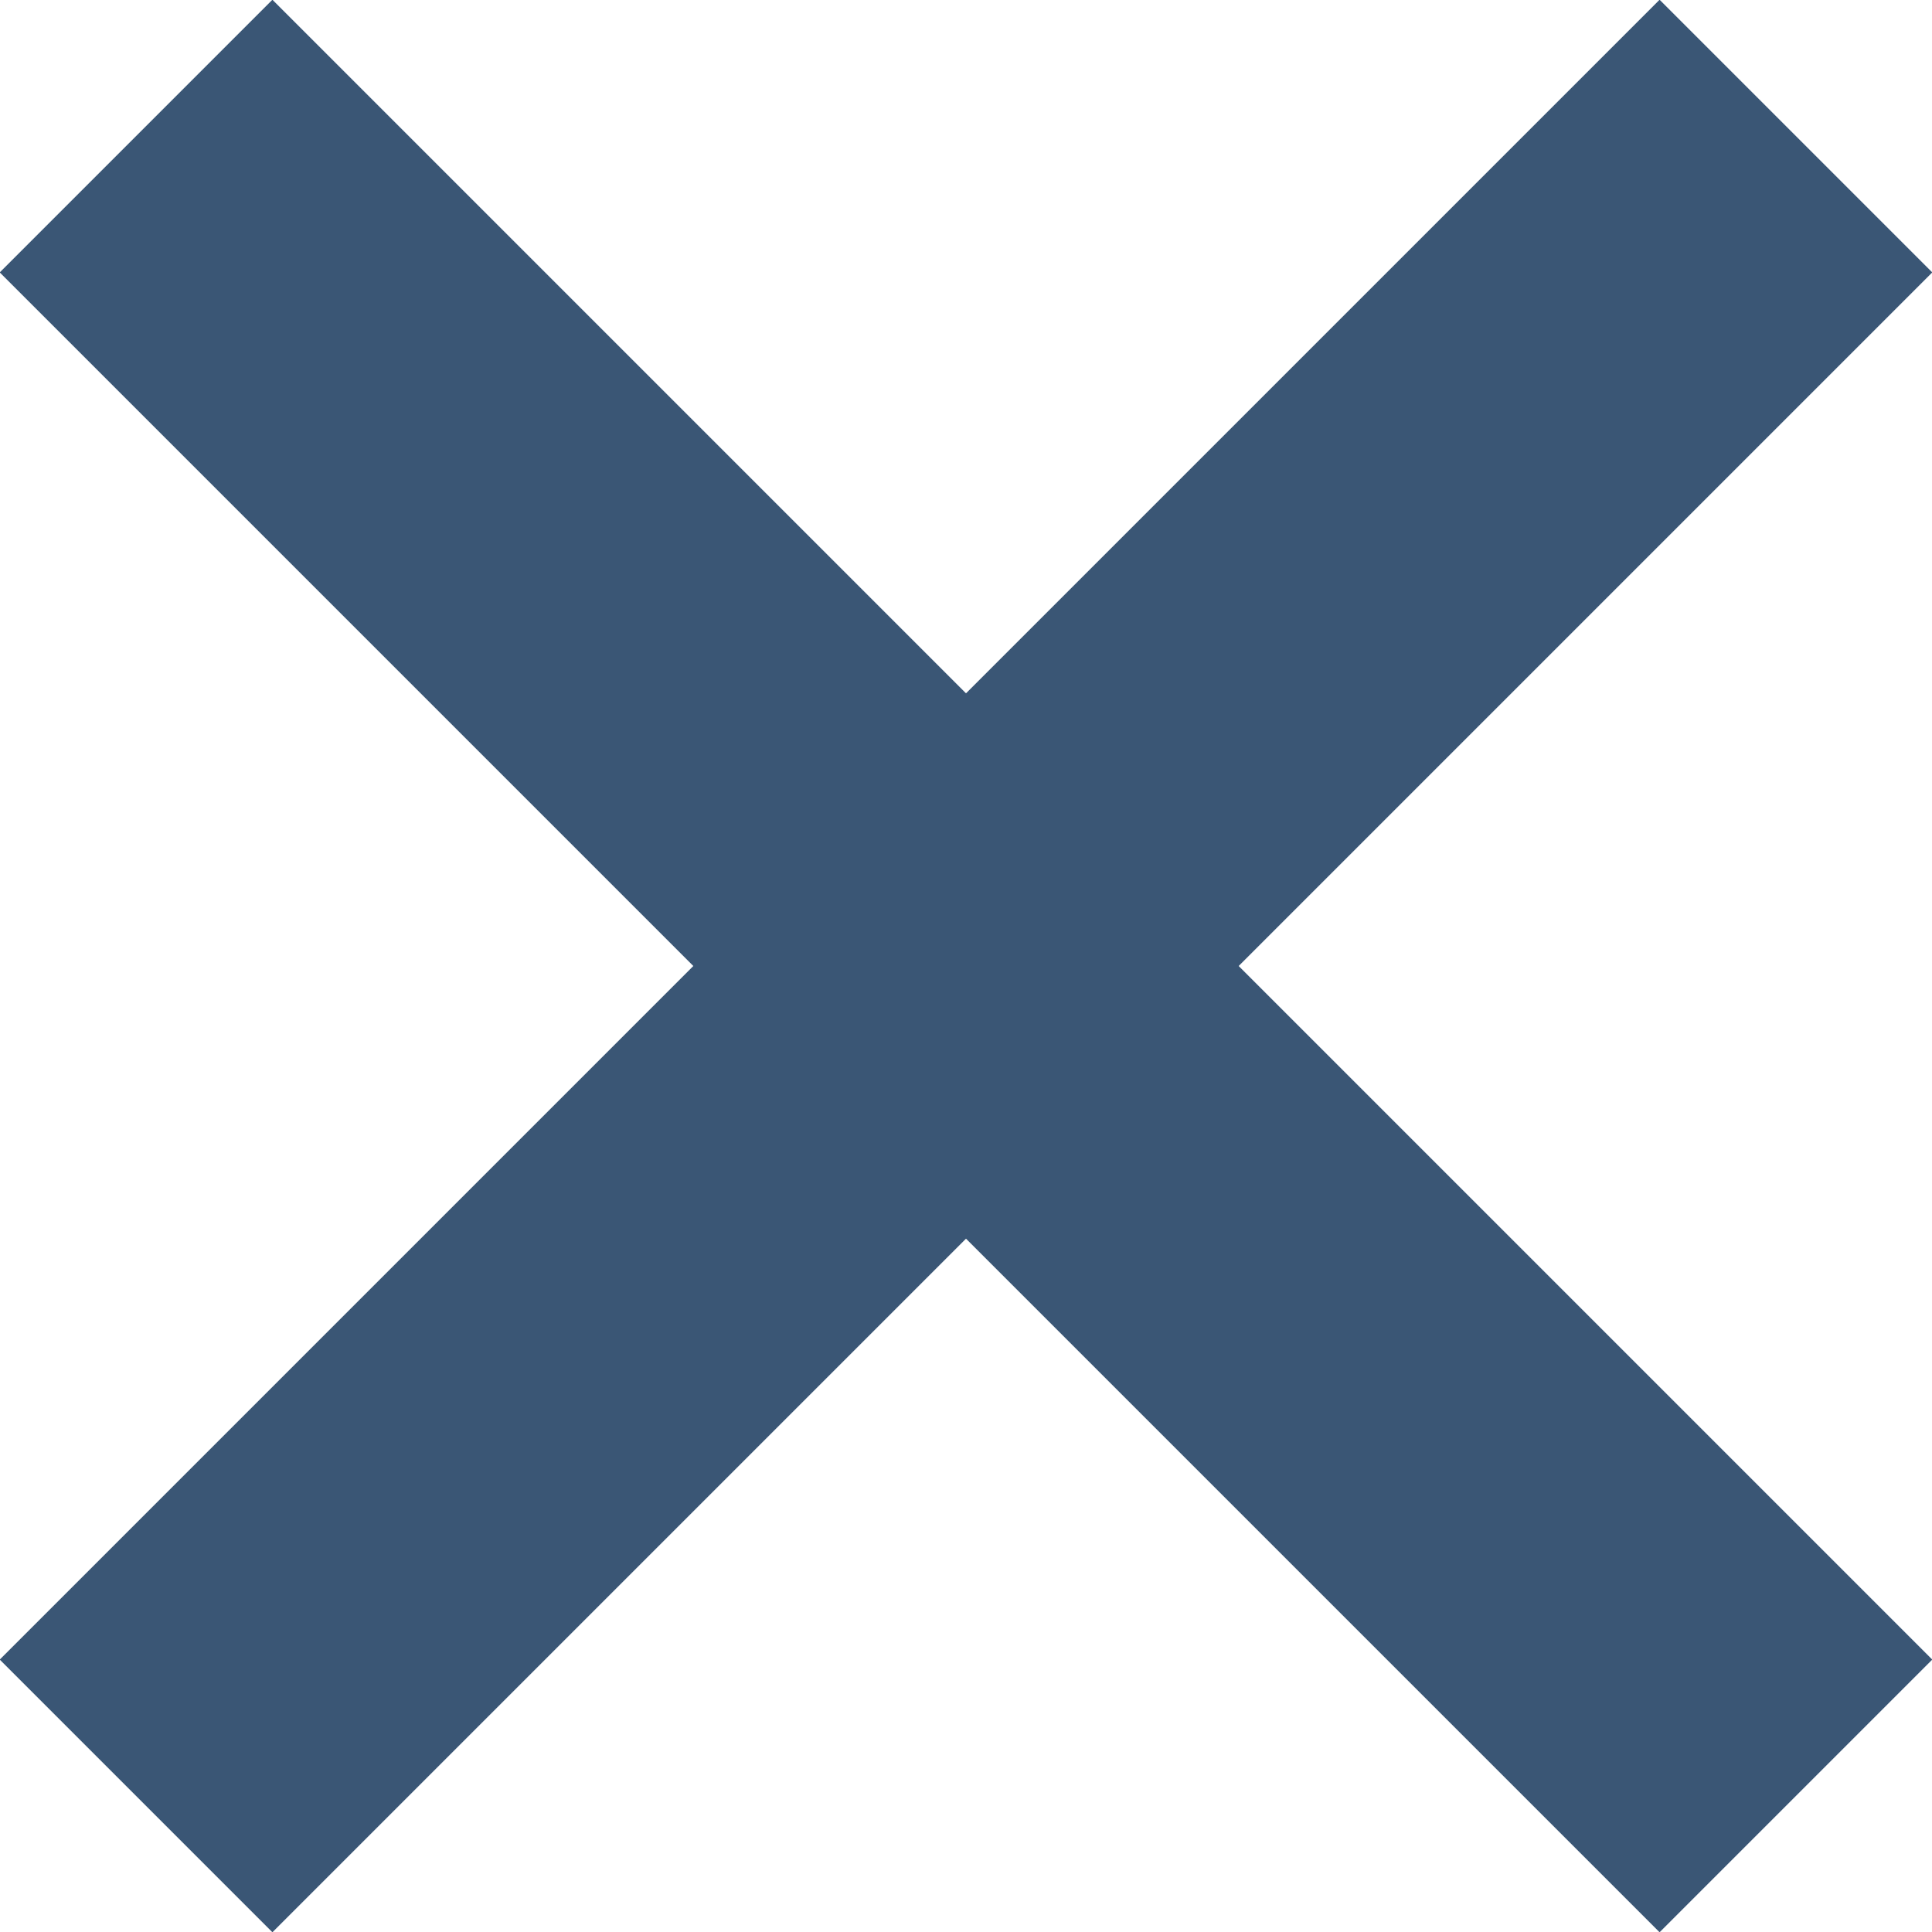
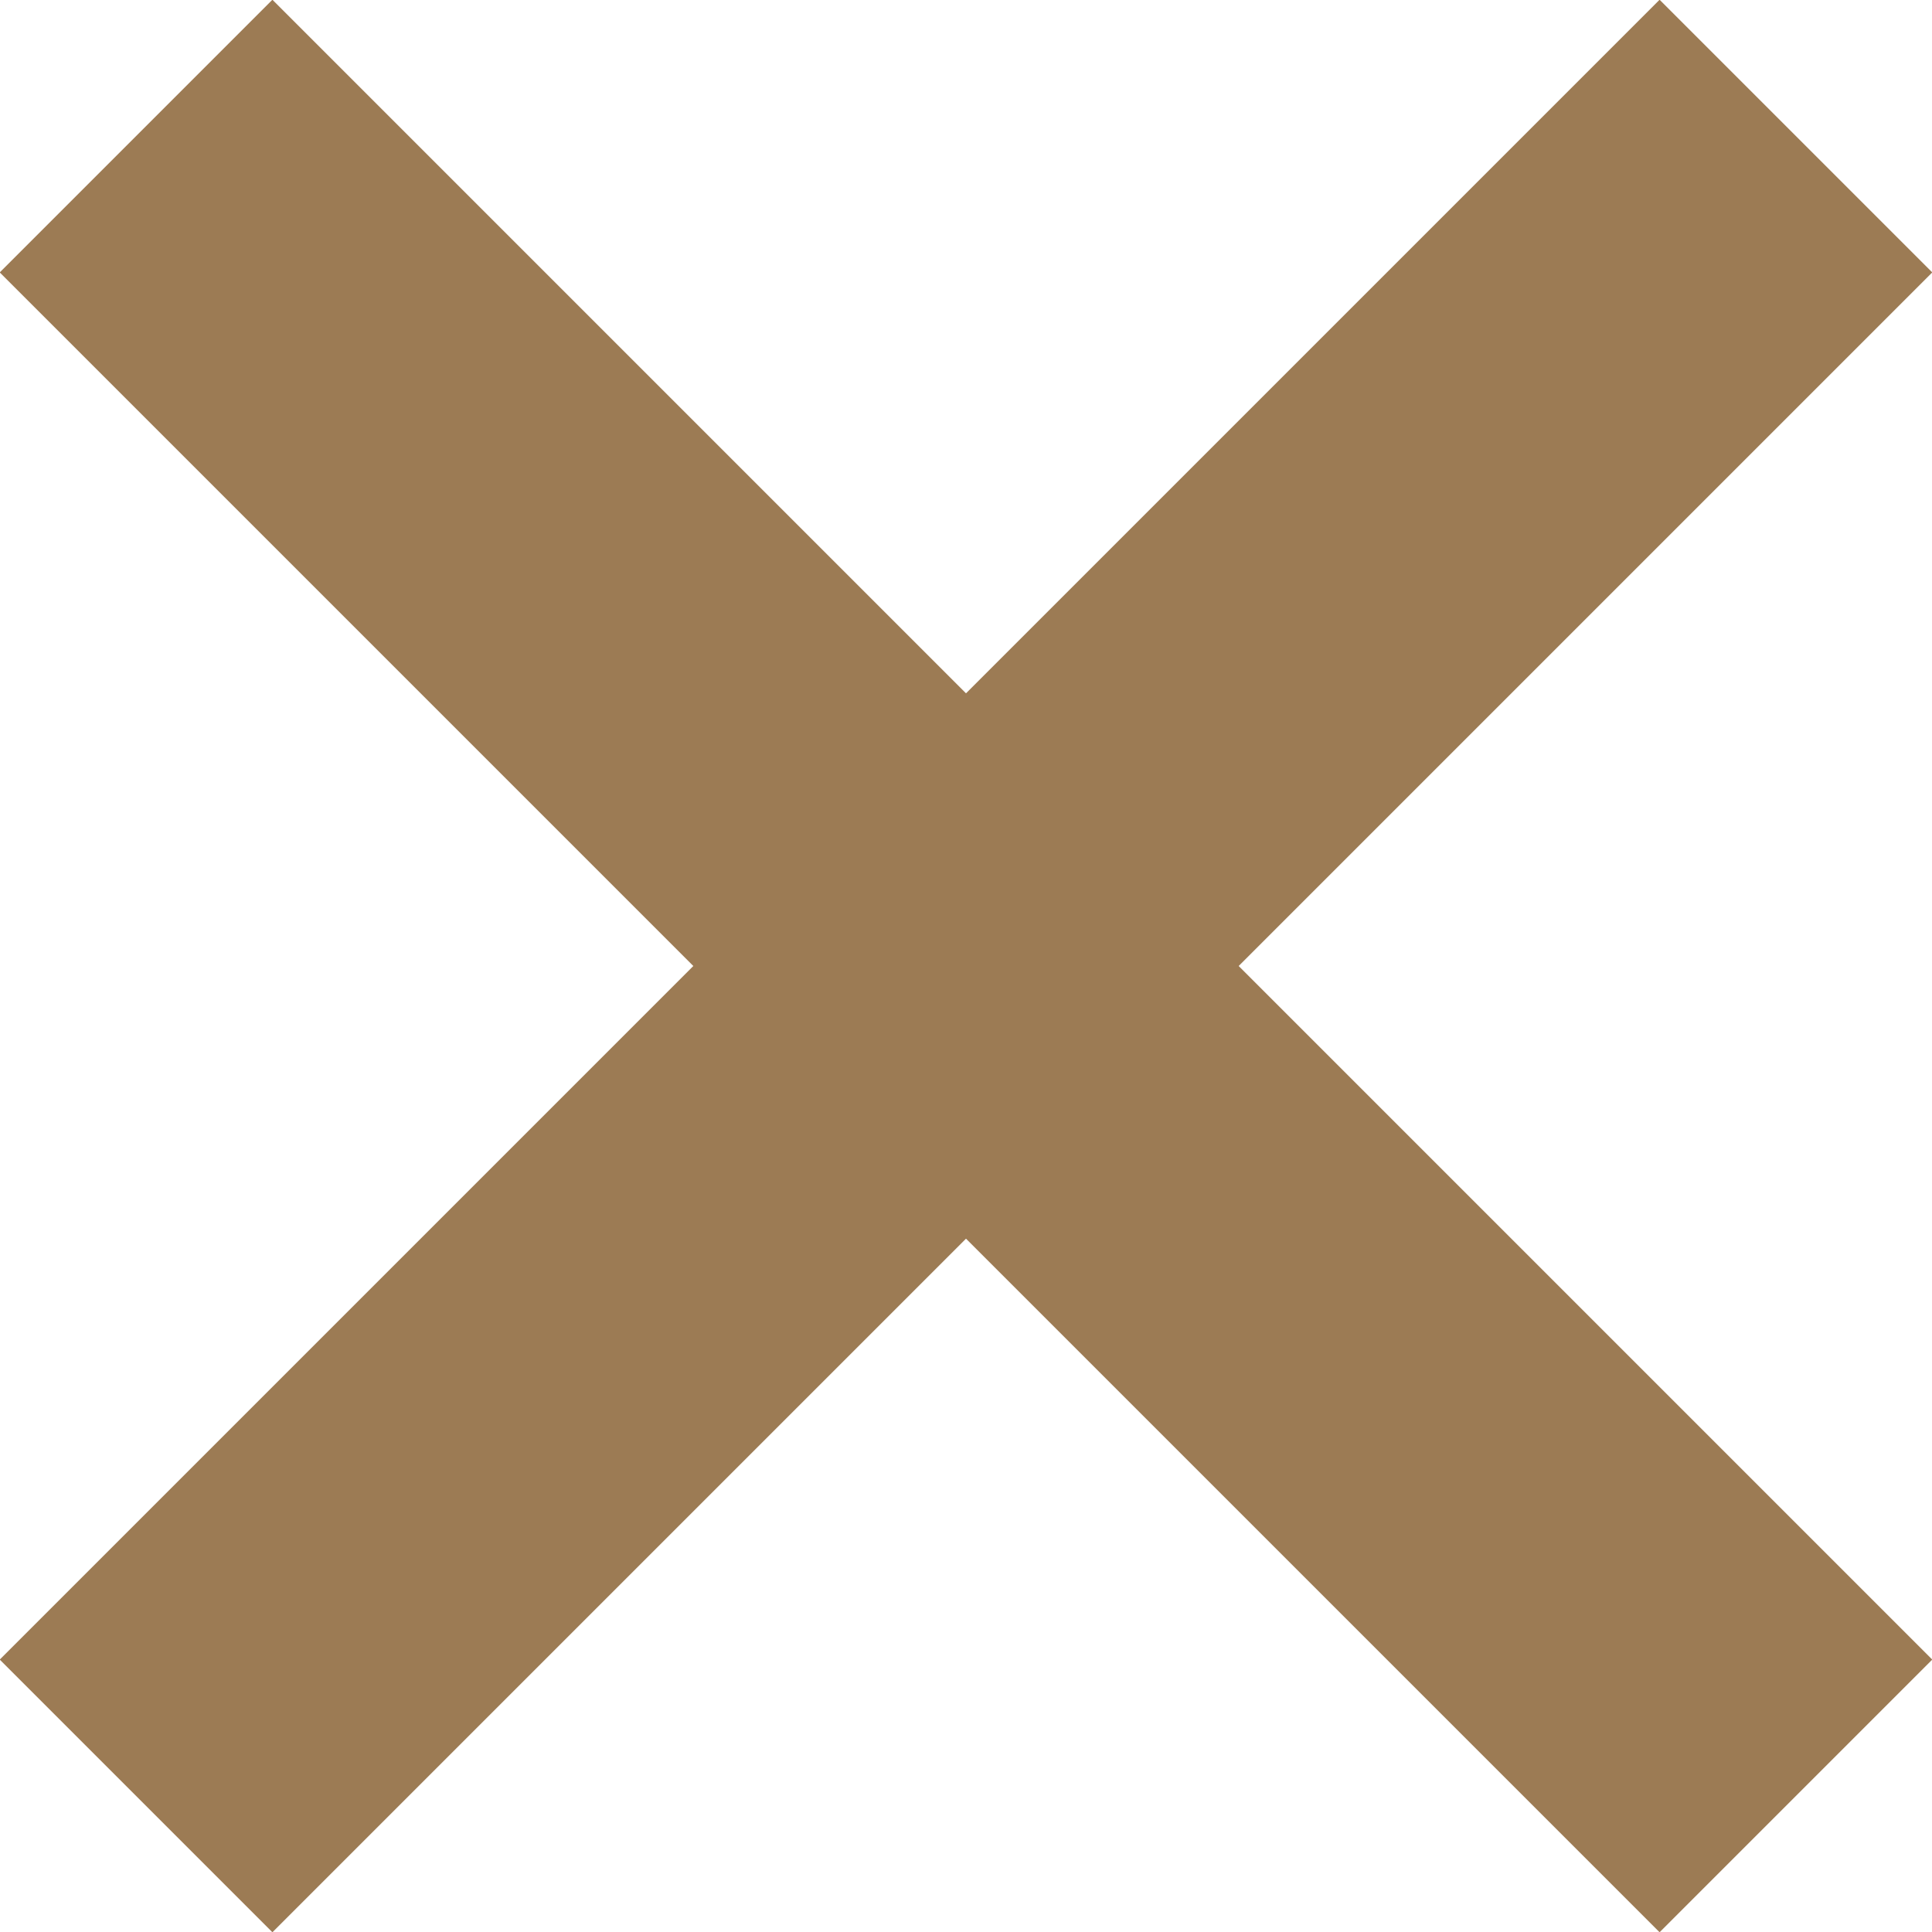
<svg xmlns="http://www.w3.org/2000/svg" viewBox="0 0 35.07 35.07">
-   <line x1="2.47" y1="2.47" x2="32.6" y2="32.6" style="fill:none;stroke:#3a5675;stroke-miterlimit:10;stroke-width:7px" />
-   <line x1="32.6" y1="2.47" x2="2.47" y2="32.6" style="fill:none;stroke:#3a5675;stroke-miterlimit:10;stroke-width:7px" />
+   <line x1="2.47" y1="2.47" x2="32.6" y2="32.6" style="fill:none;stroke:#9C7B54;stroke-miterlimit:10;stroke-width:7px" />
+   <line x1="32.6" y1="2.47" x2="2.47" y2="32.6" style="fill:none;stroke:#9C7B54;stroke-miterlimit:10;stroke-width:7px" />
</svg>
